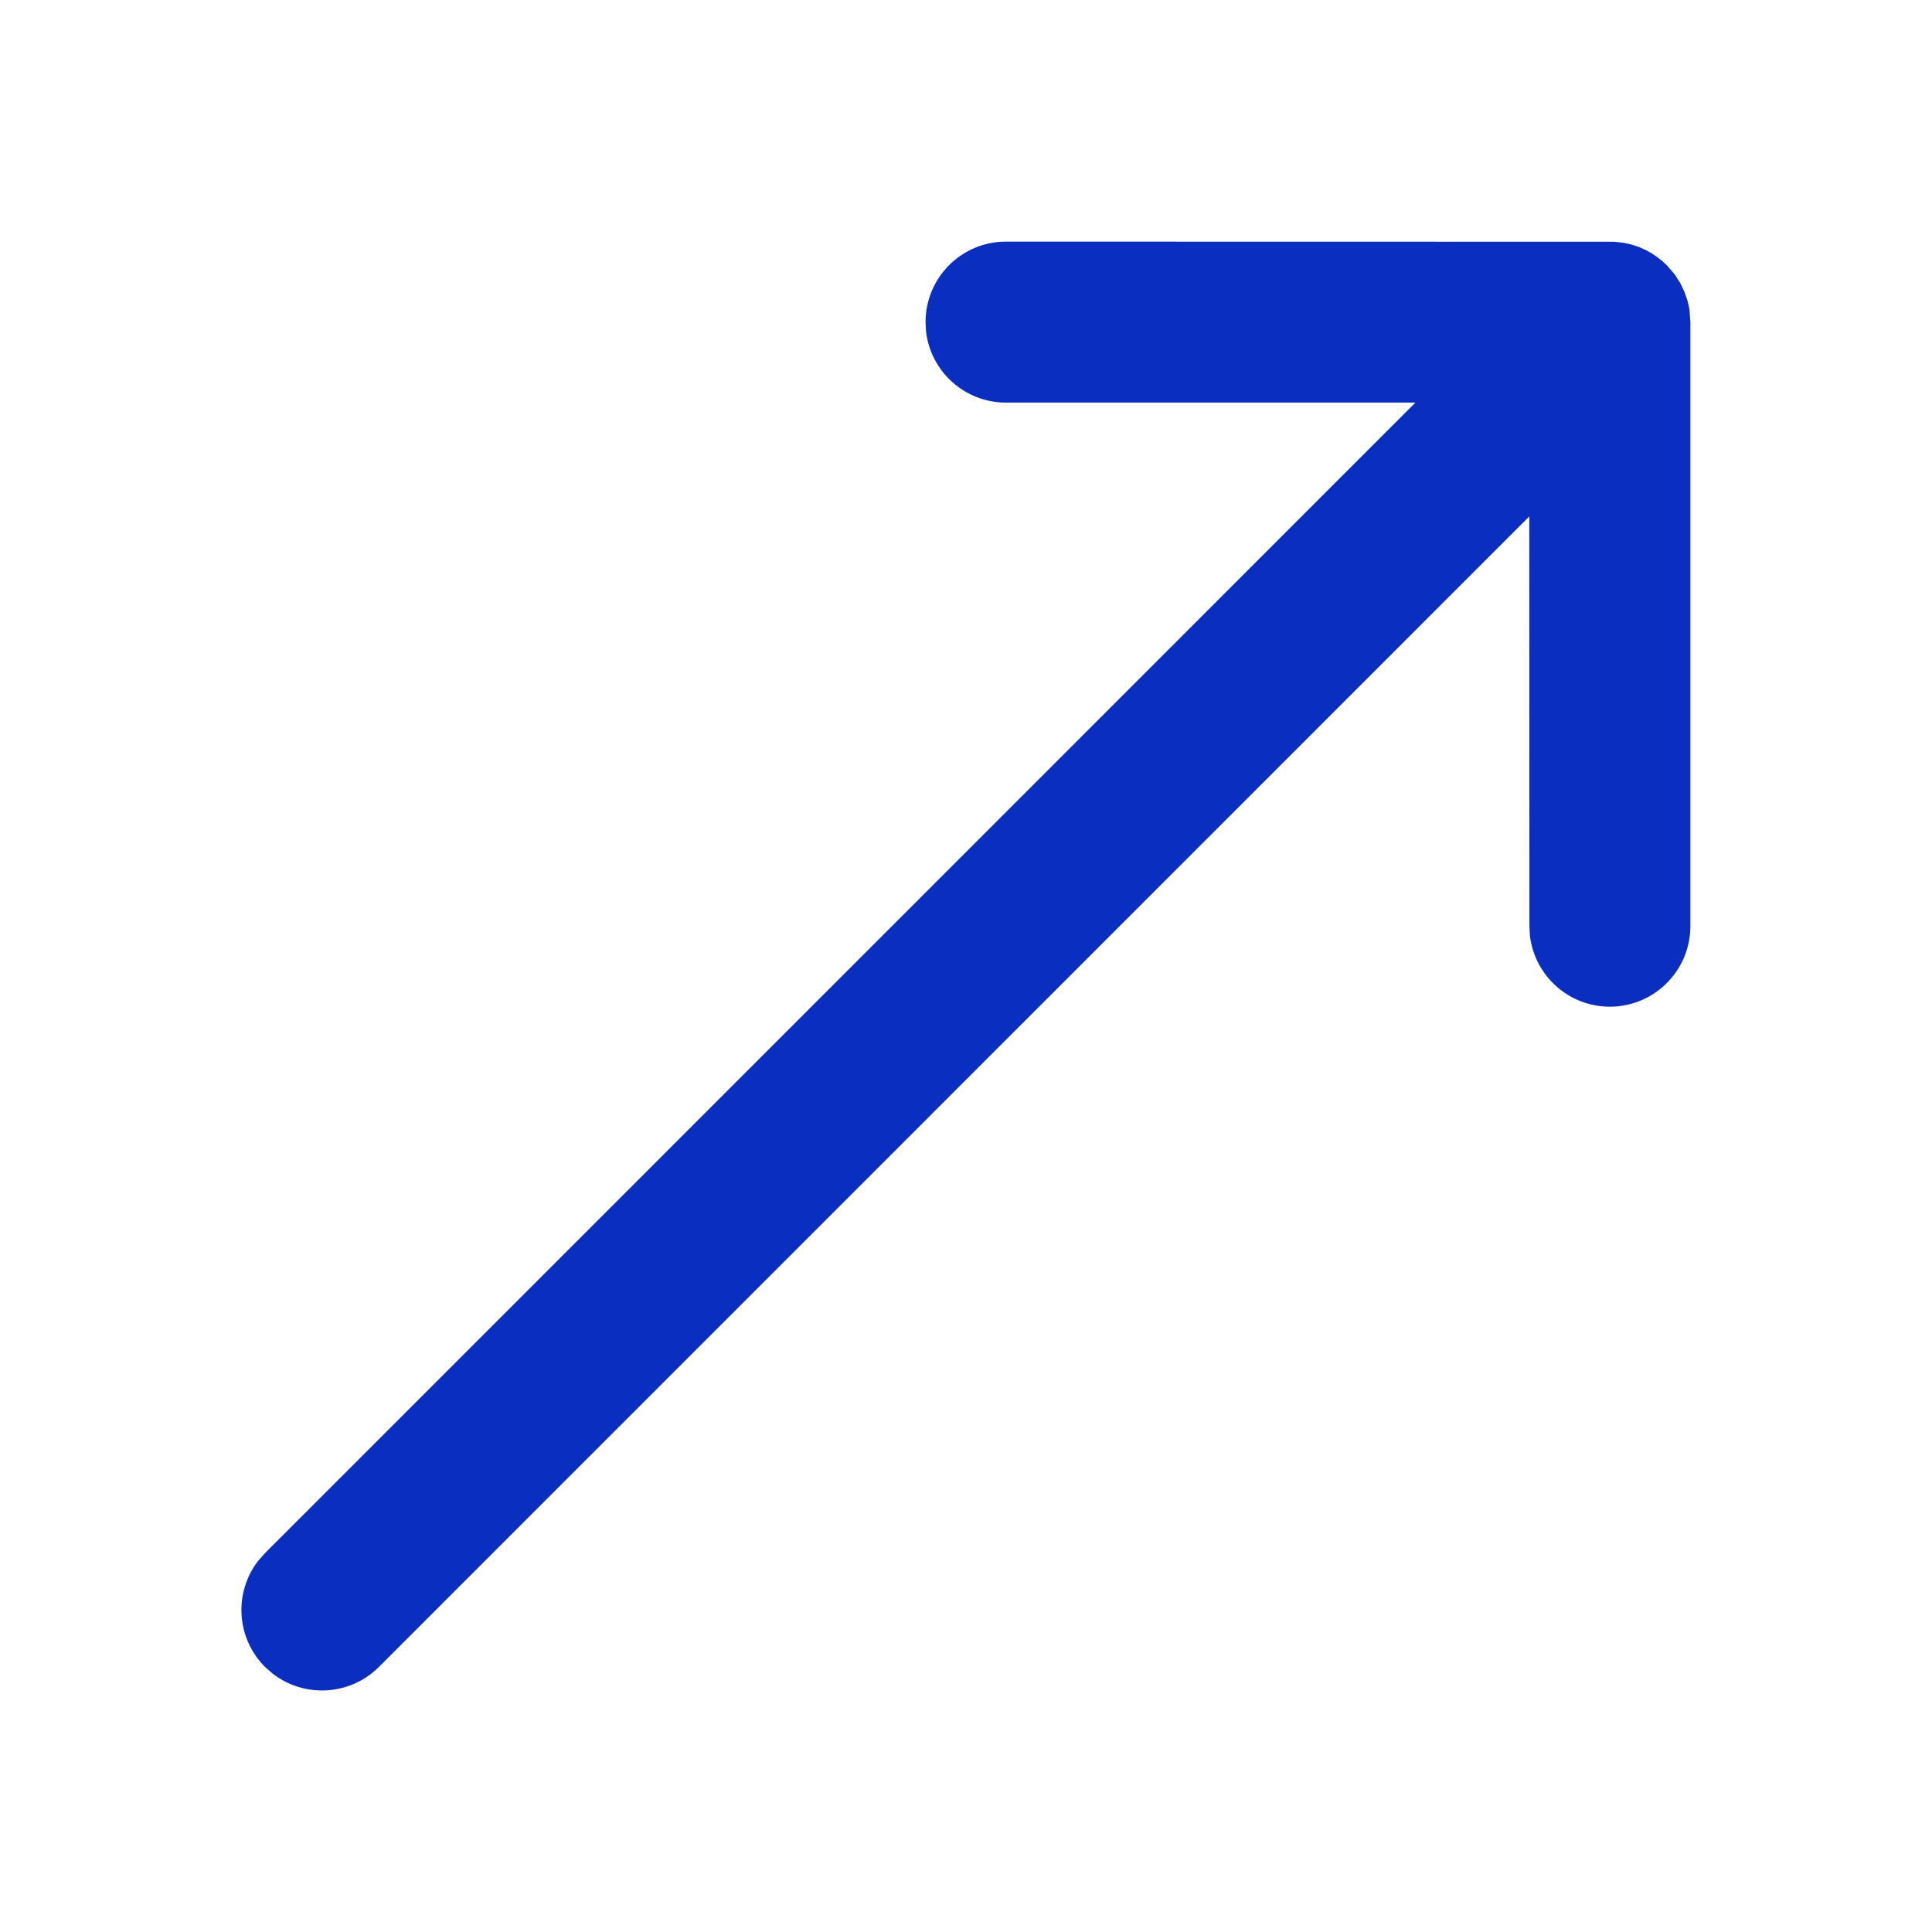
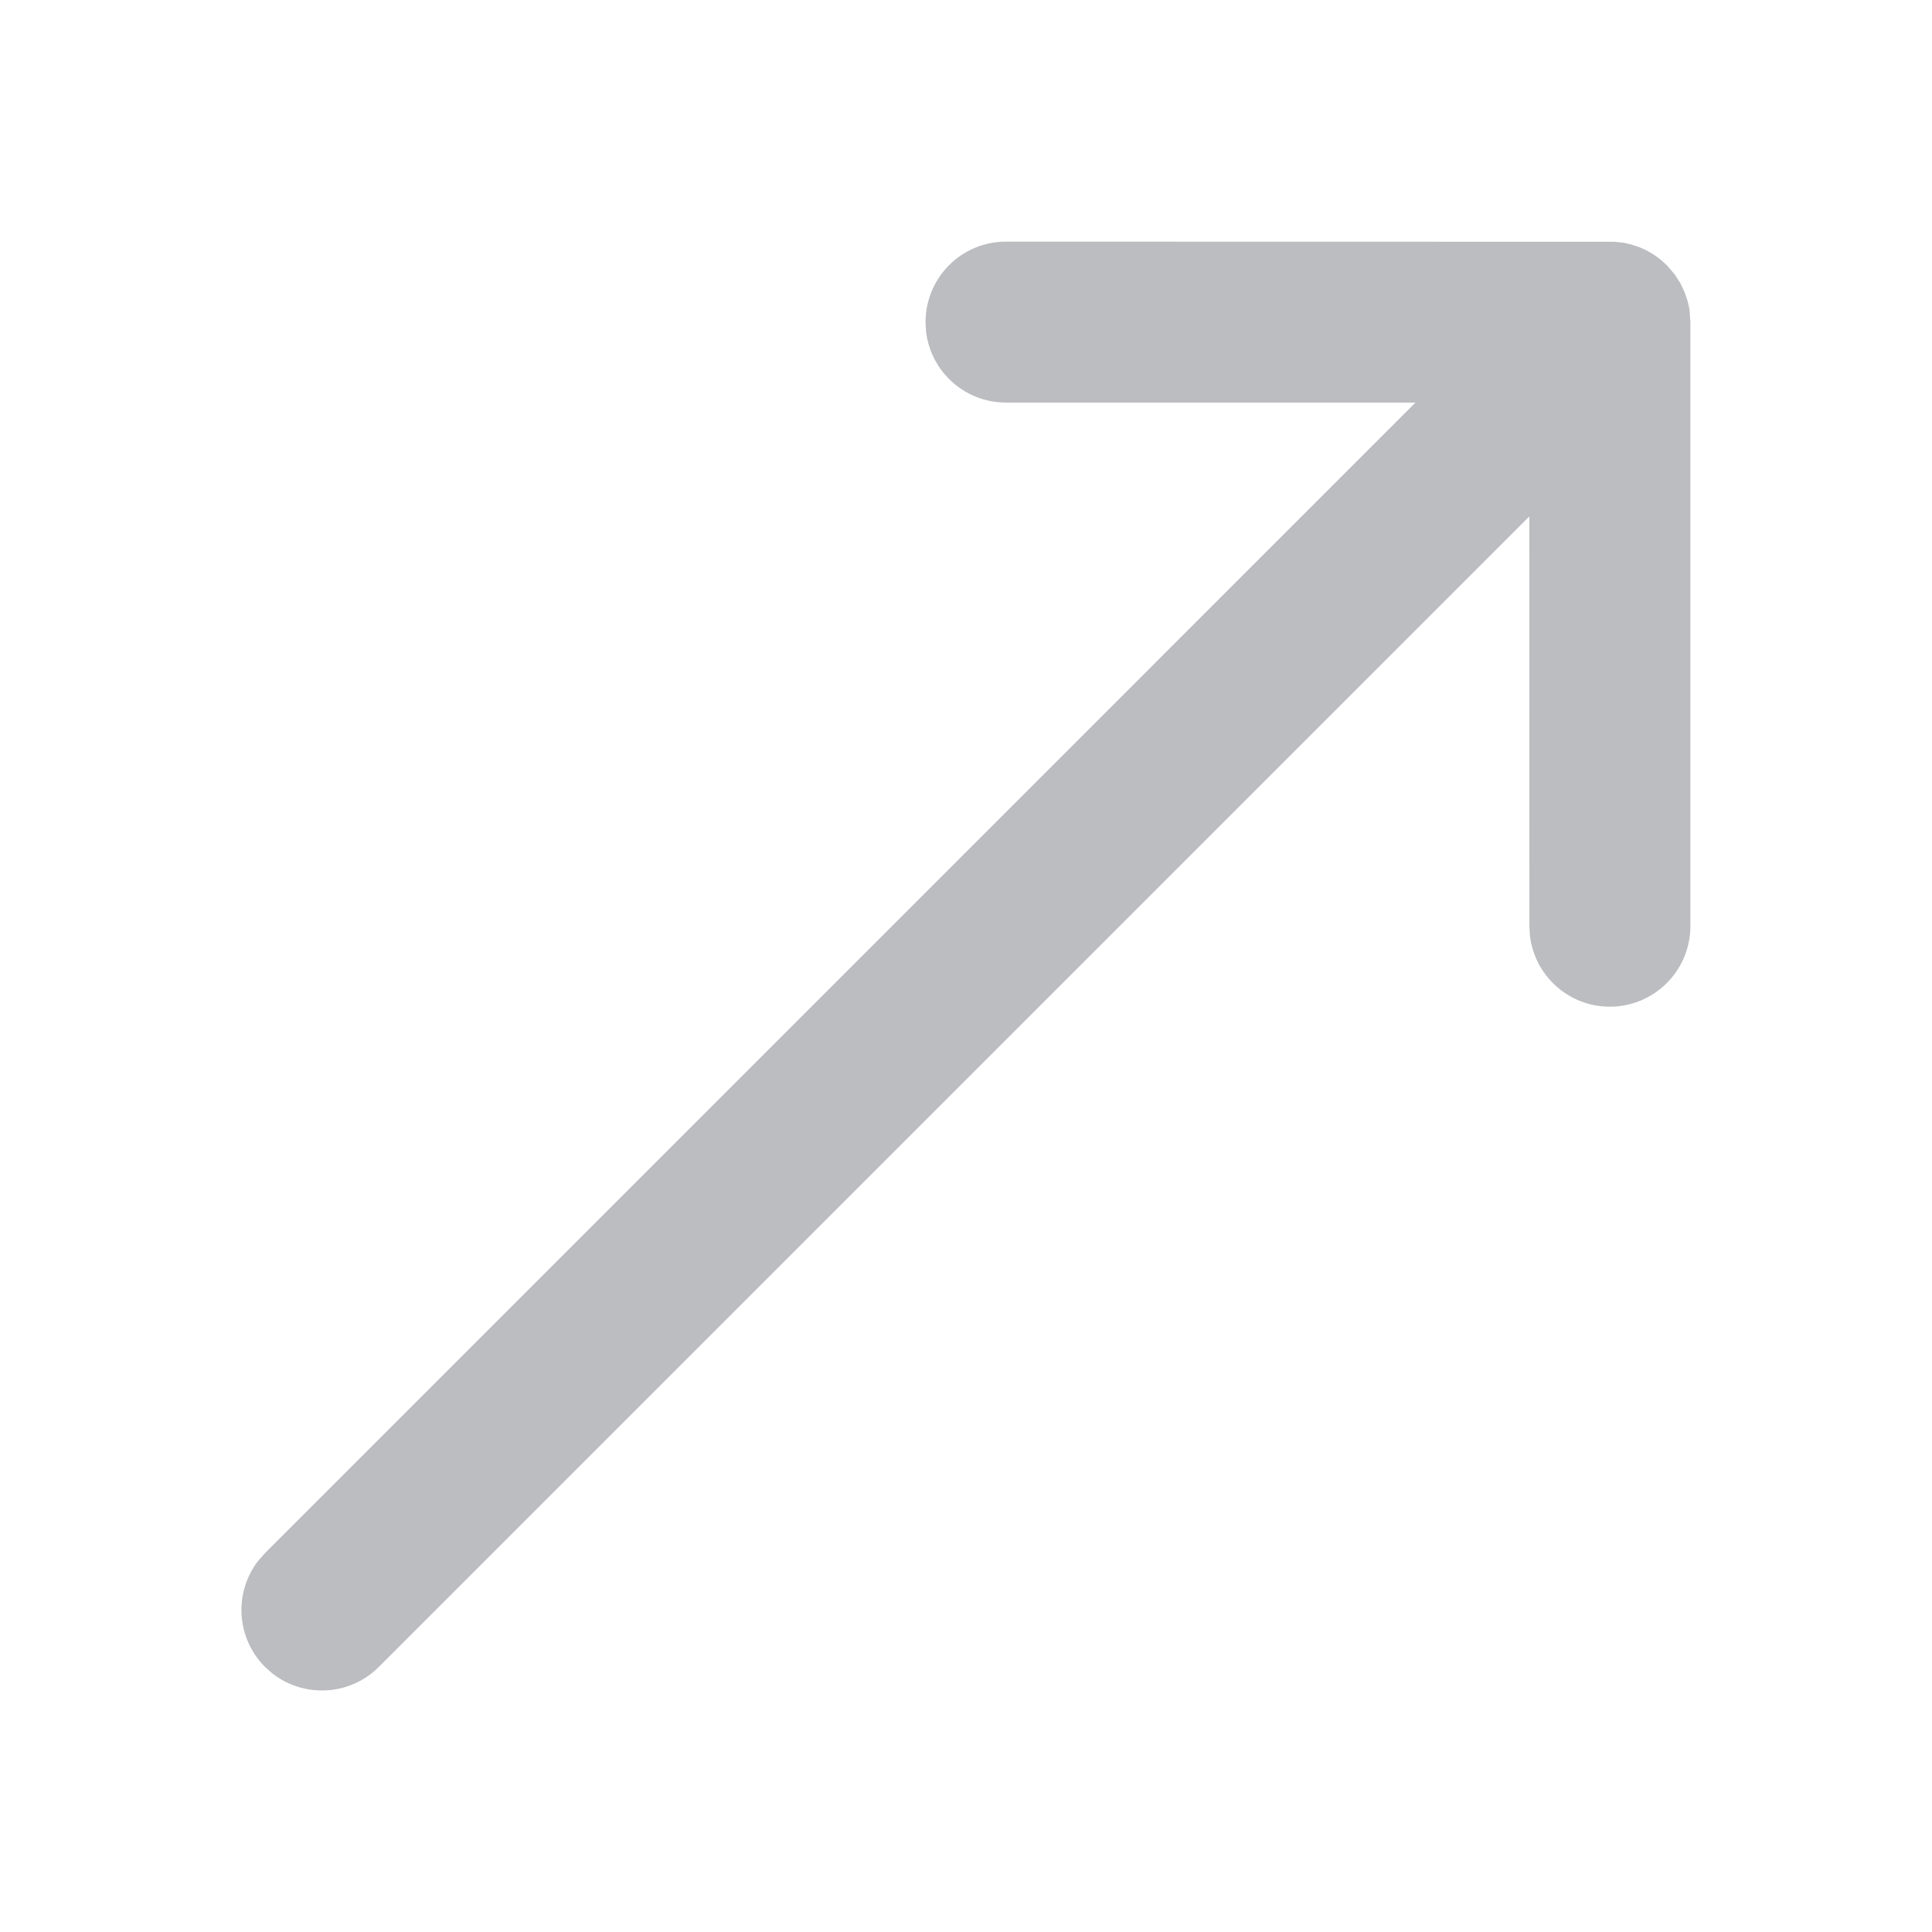
<svg xmlns="http://www.w3.org/2000/svg" width="16" height="16" viewBox="0 0 16 16" fill="none">
-   <path d="M8.331 2.001L13.368 2.002L13.449 2.011L13.508 2.024L13.577 2.047L13.636 2.074L13.679 2.098L13.72 2.126L13.763 2.159L13.805 2.198L13.868 2.271L13.916 2.345L13.951 2.42L13.975 2.49L13.986 2.534L13.992 2.569L13.999 2.668V7.67C13.999 8.038 13.7 8.337 13.332 8.337C12.991 8.337 12.709 8.08 12.67 7.748L12.666 7.67L12.665 4.277L3.138 13.805C2.897 14.045 2.519 14.063 2.258 13.86L2.195 13.805C1.954 13.564 1.936 13.186 2.139 12.925L2.195 12.862L11.722 3.334H8.331C7.989 3.334 7.708 3.077 7.669 2.745L7.665 2.668C7.665 2.299 7.963 2.001 8.331 2.001Z" fill="#0A2EBF" />
+   <path d="M8.331 2.001L13.368 2.002L13.449 2.011L13.507 2.024L13.577 2.047L13.636 2.074L13.679 2.098L13.72 2.126L13.763 2.159L13.805 2.198L13.868 2.271L13.916 2.345L13.951 2.42L13.975 2.49L13.986 2.534L13.992 2.569L13.999 2.668V7.67C13.999 8.038 13.7 8.337 13.332 8.337C12.99 8.337 12.709 8.08 12.67 7.748L12.666 7.67L12.665 4.277L3.137 13.805C2.897 14.045 2.519 14.063 2.257 13.86L2.195 13.805C1.954 13.564 1.936 13.186 2.139 12.925L2.195 12.862L11.722 3.334H8.331C7.989 3.334 7.708 3.077 7.669 2.745L7.665 2.668C7.665 2.299 7.963 2.001 8.331 2.001Z" fill="#BCBDC1" />
</svg>
